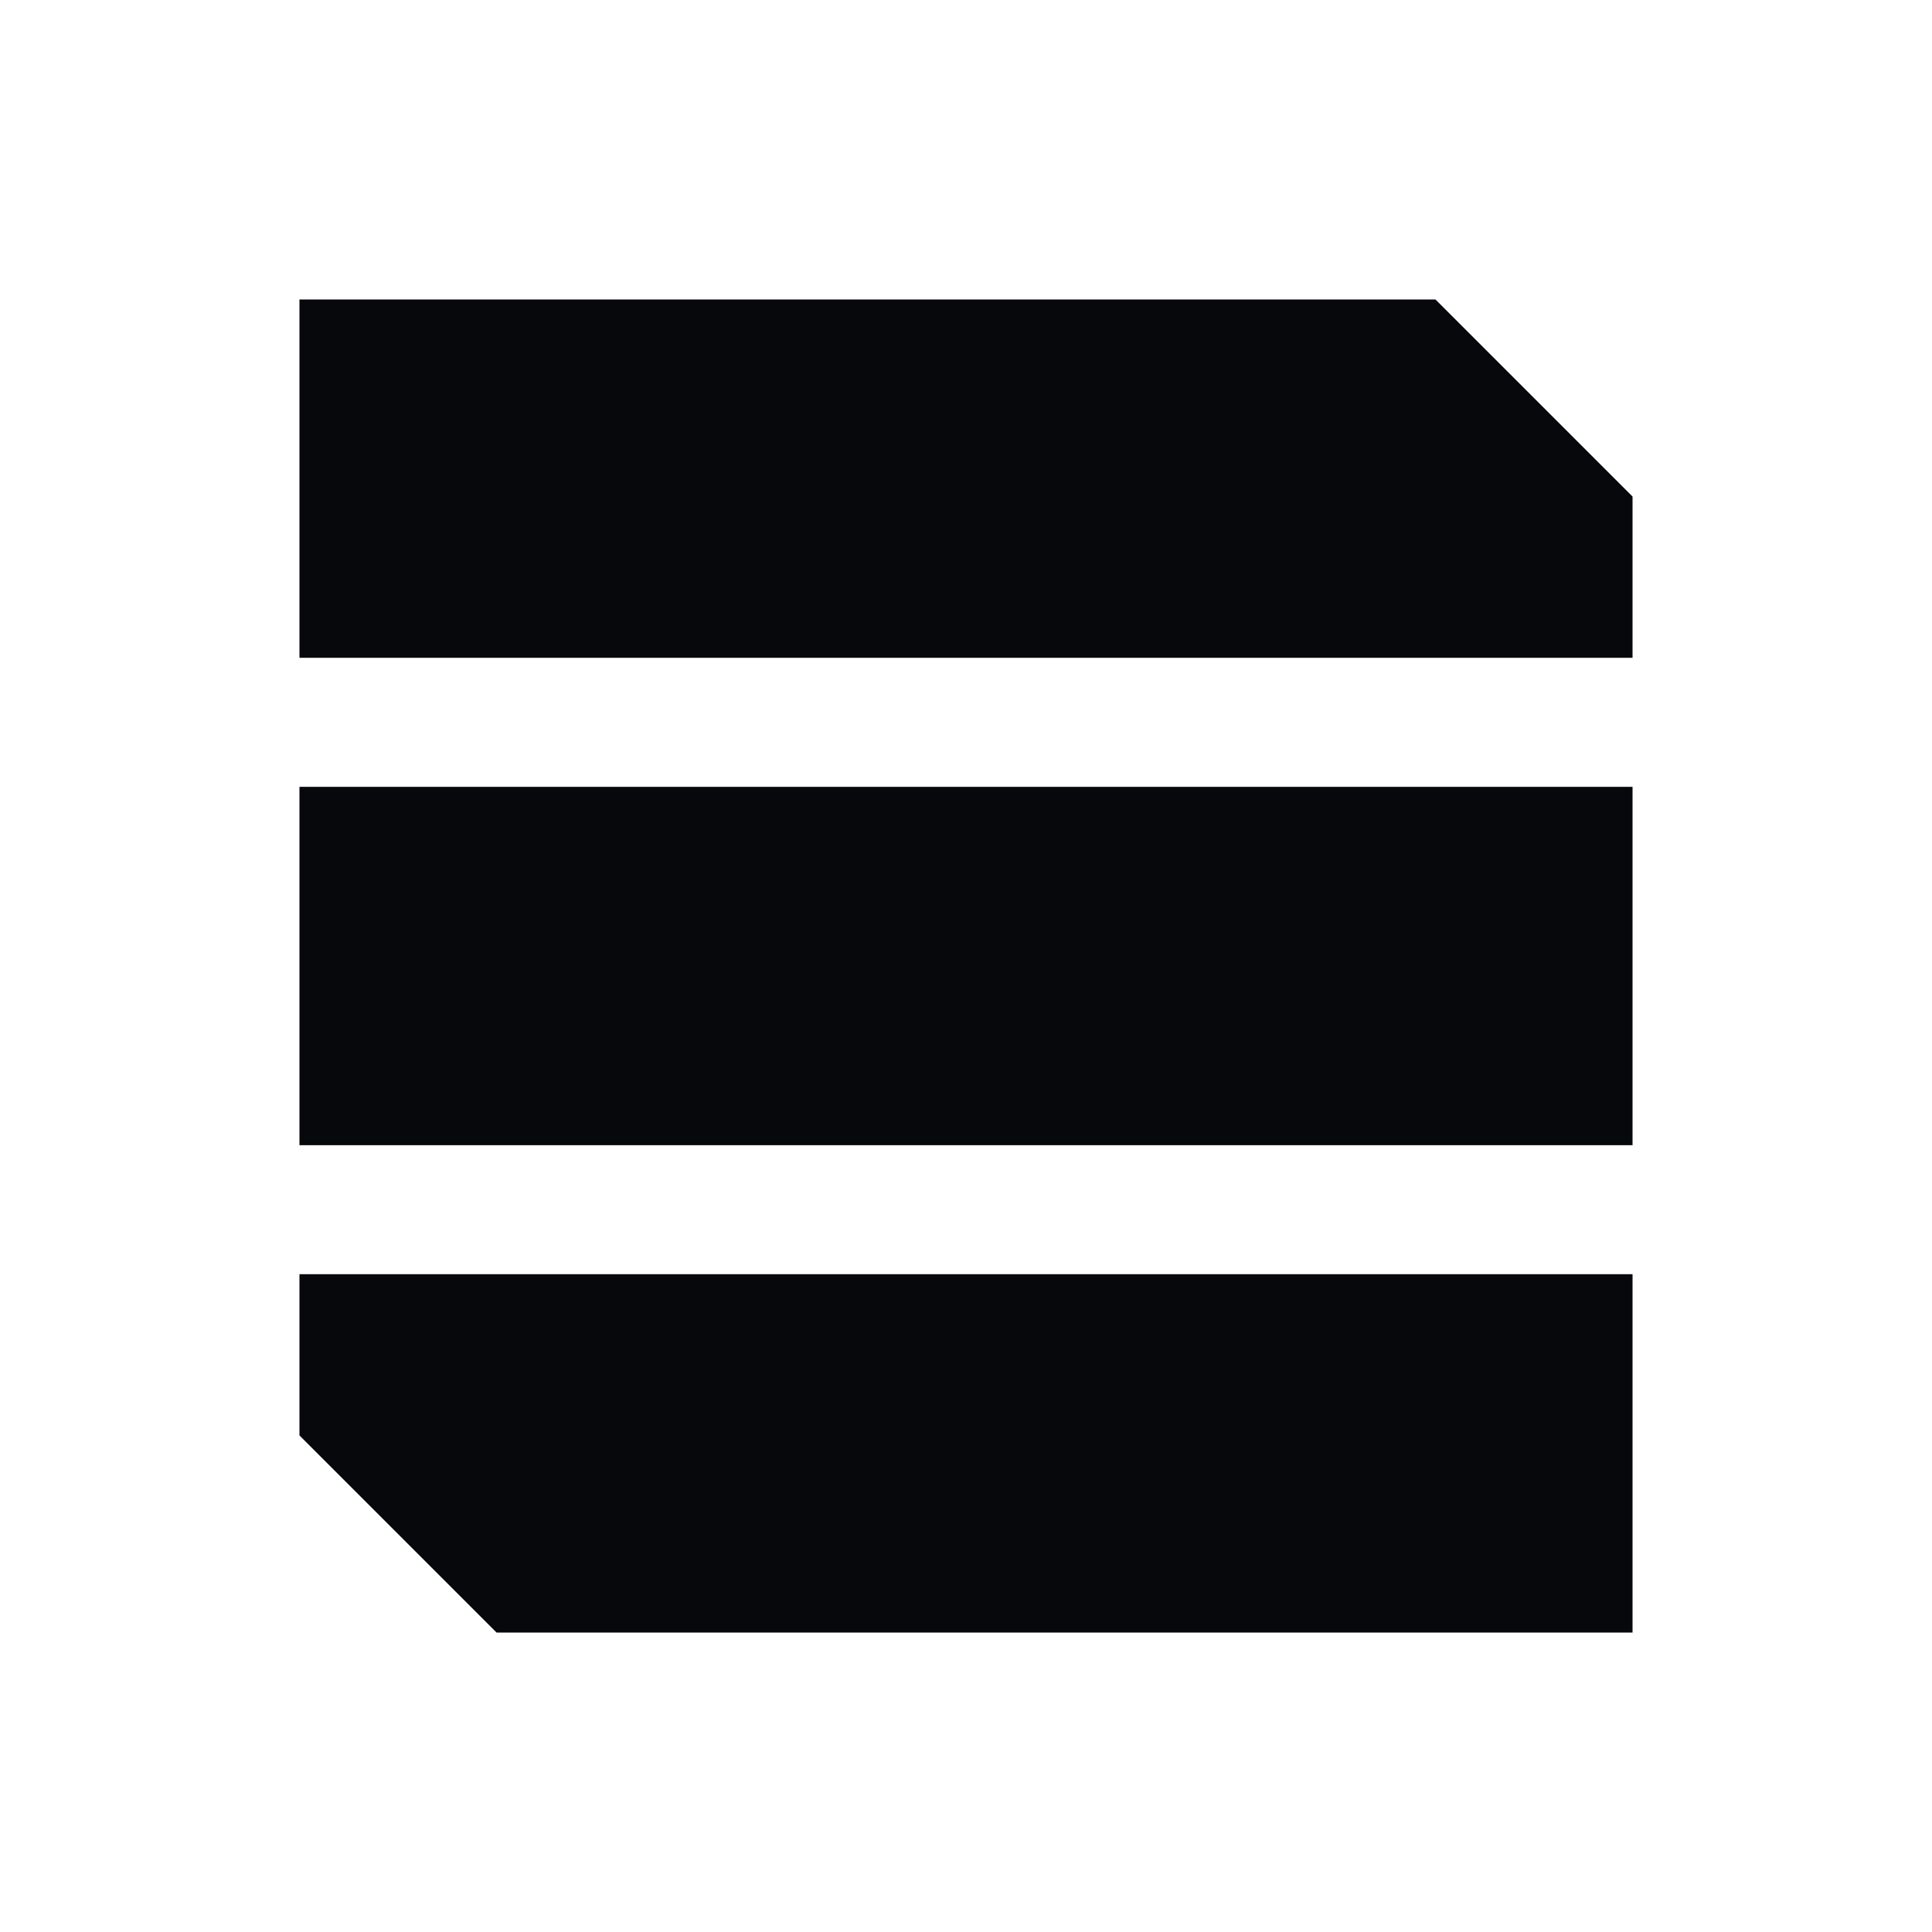
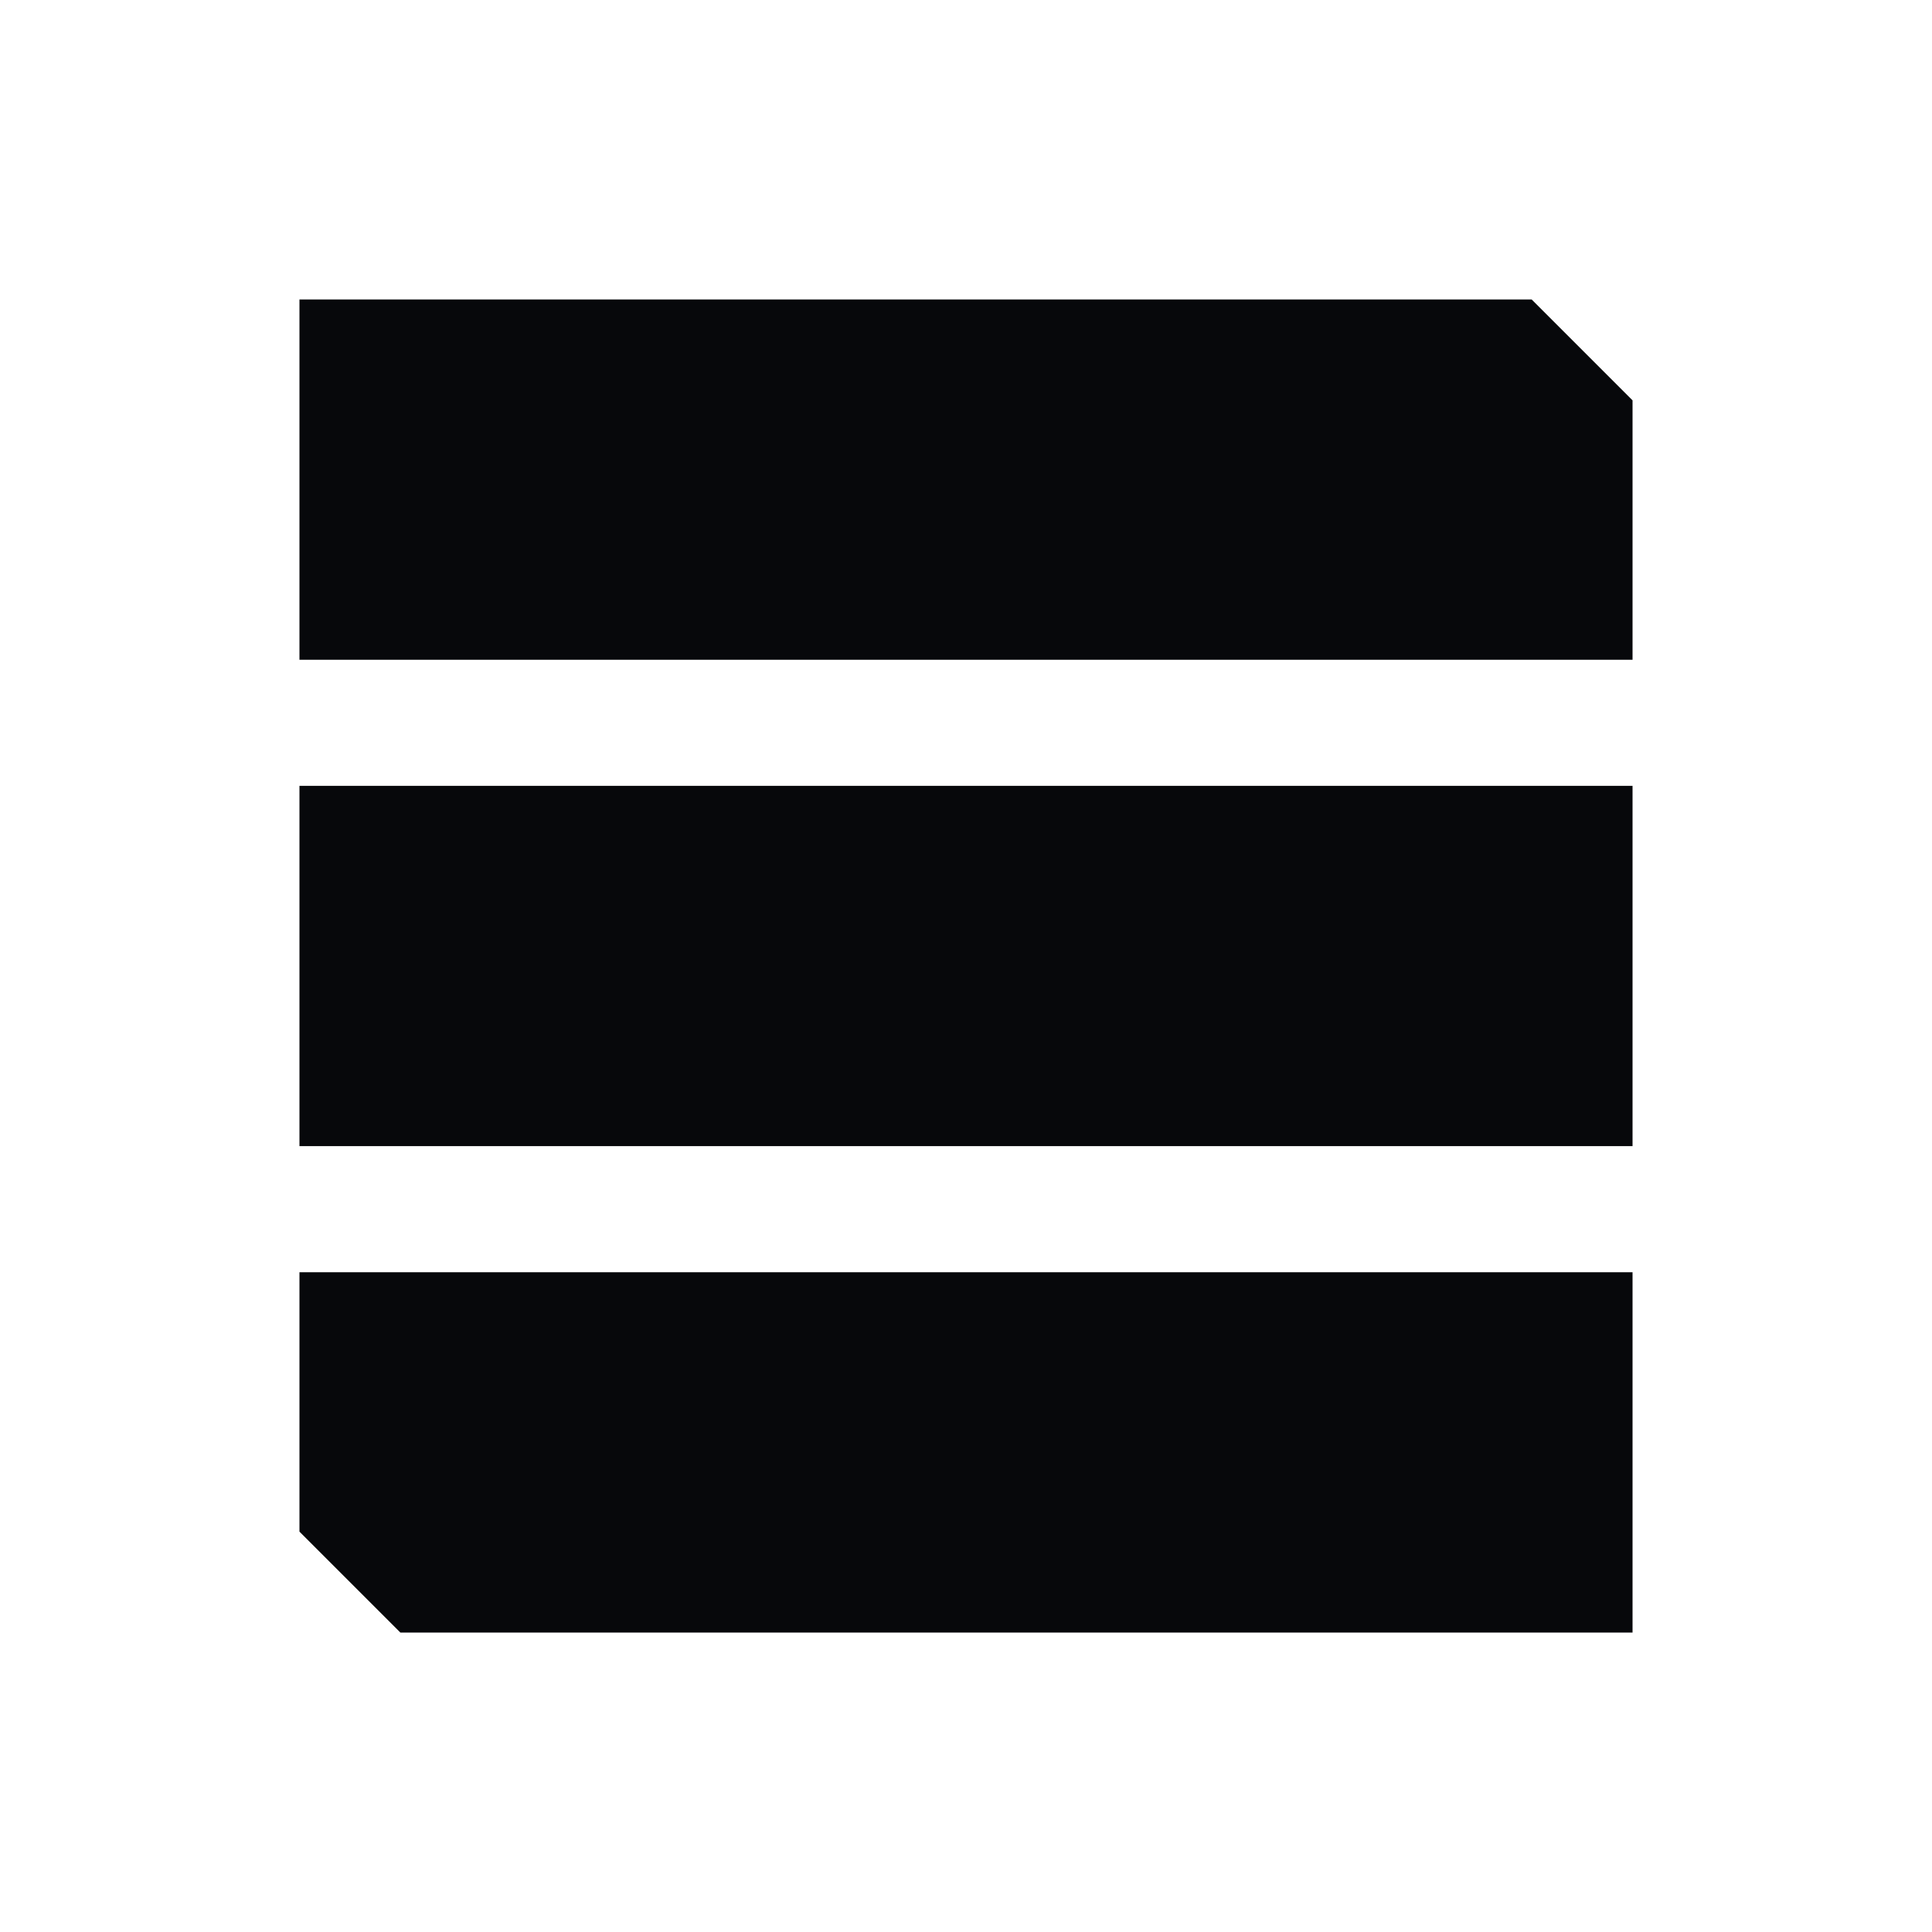
<svg xmlns="http://www.w3.org/2000/svg" viewBox="0 0 64 64" role="img" aria-label="Vulcet">
-   <path fill="#07080b" d="M9.920,9.920 H47.551 L54.080,16.449 V21.791 H9.920 Z" />
-   <rect fill="#07080b" x="9.920" y="26.065" width="44.160" height="11.871" />
-   <path fill="#07080b" d="M9.920,42.209 H54.080 V54.080 H16.449 L9.920,47.551 Z" />
+   <path fill="#07080b" d="M9.920,9.920 H50.738 L54.080,13.262 V21.855 H9.920 Z" />
+   <rect fill="#07080b" x="9.920" y="26.032" width="44.160" height="11.935" />
+   <path fill="#07080b" d="M9.920,42.145 H54.080 V54.080 H13.262 L9.920,50.738 Z" />
</svg>
